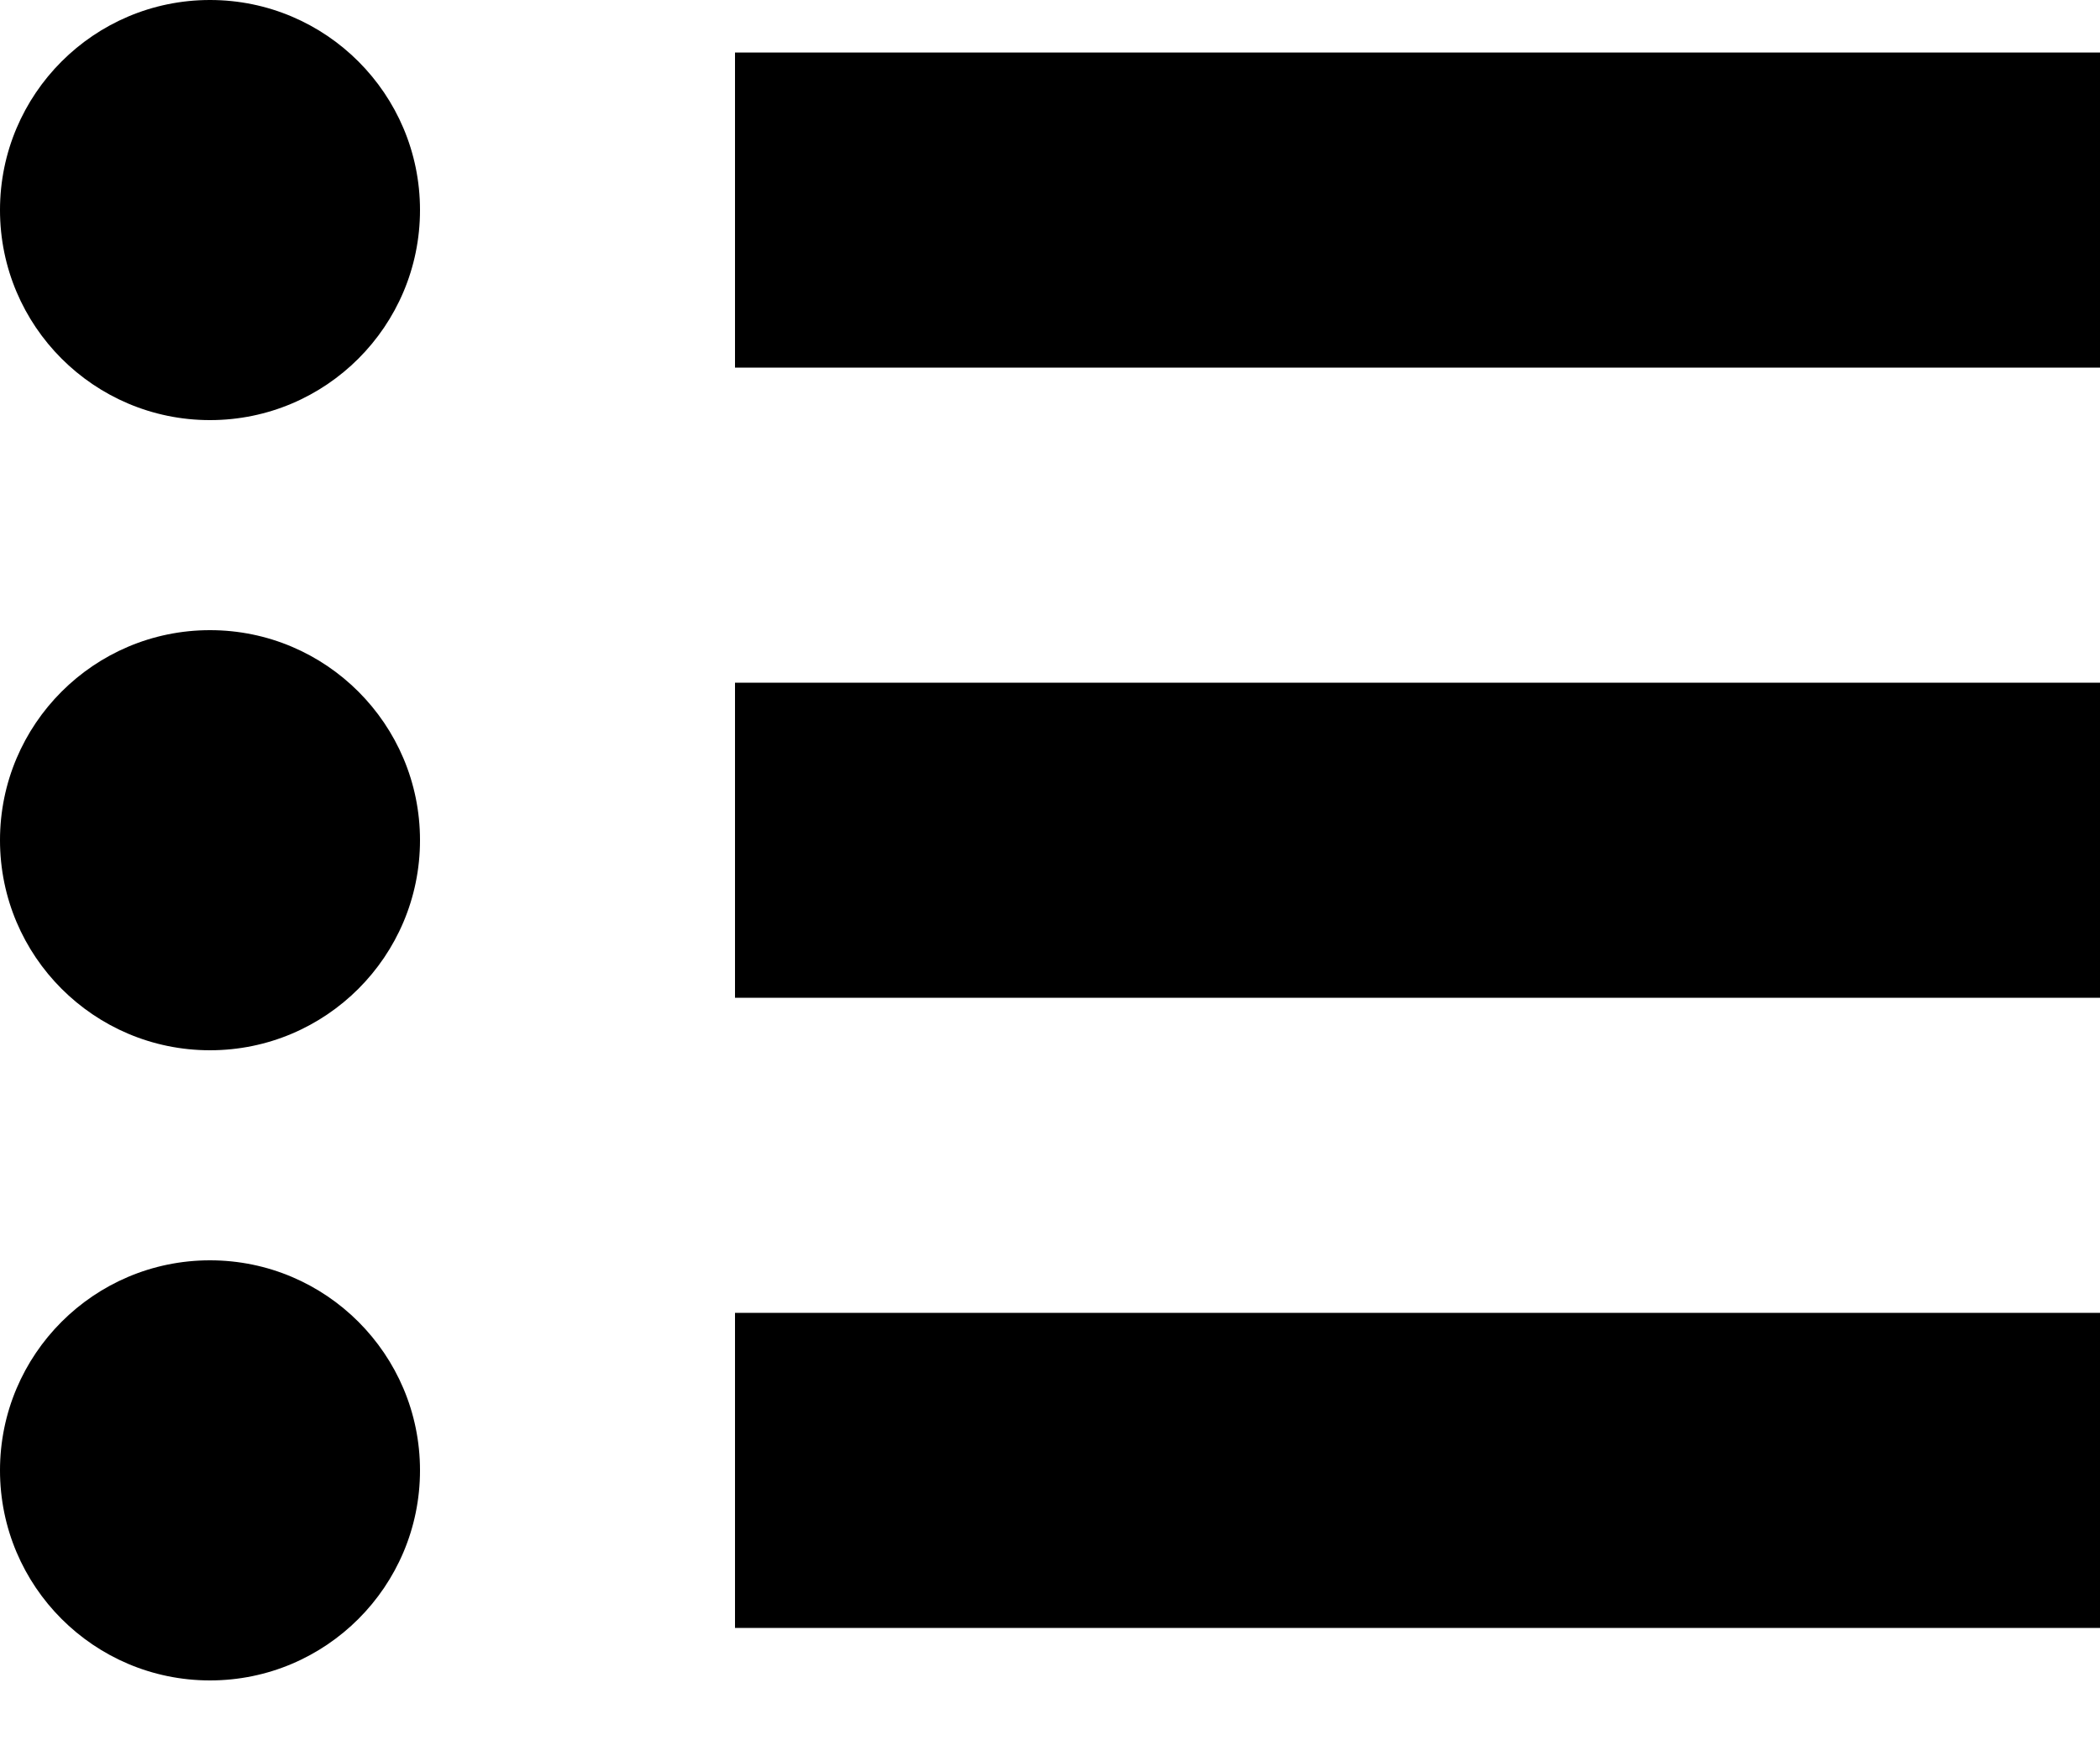
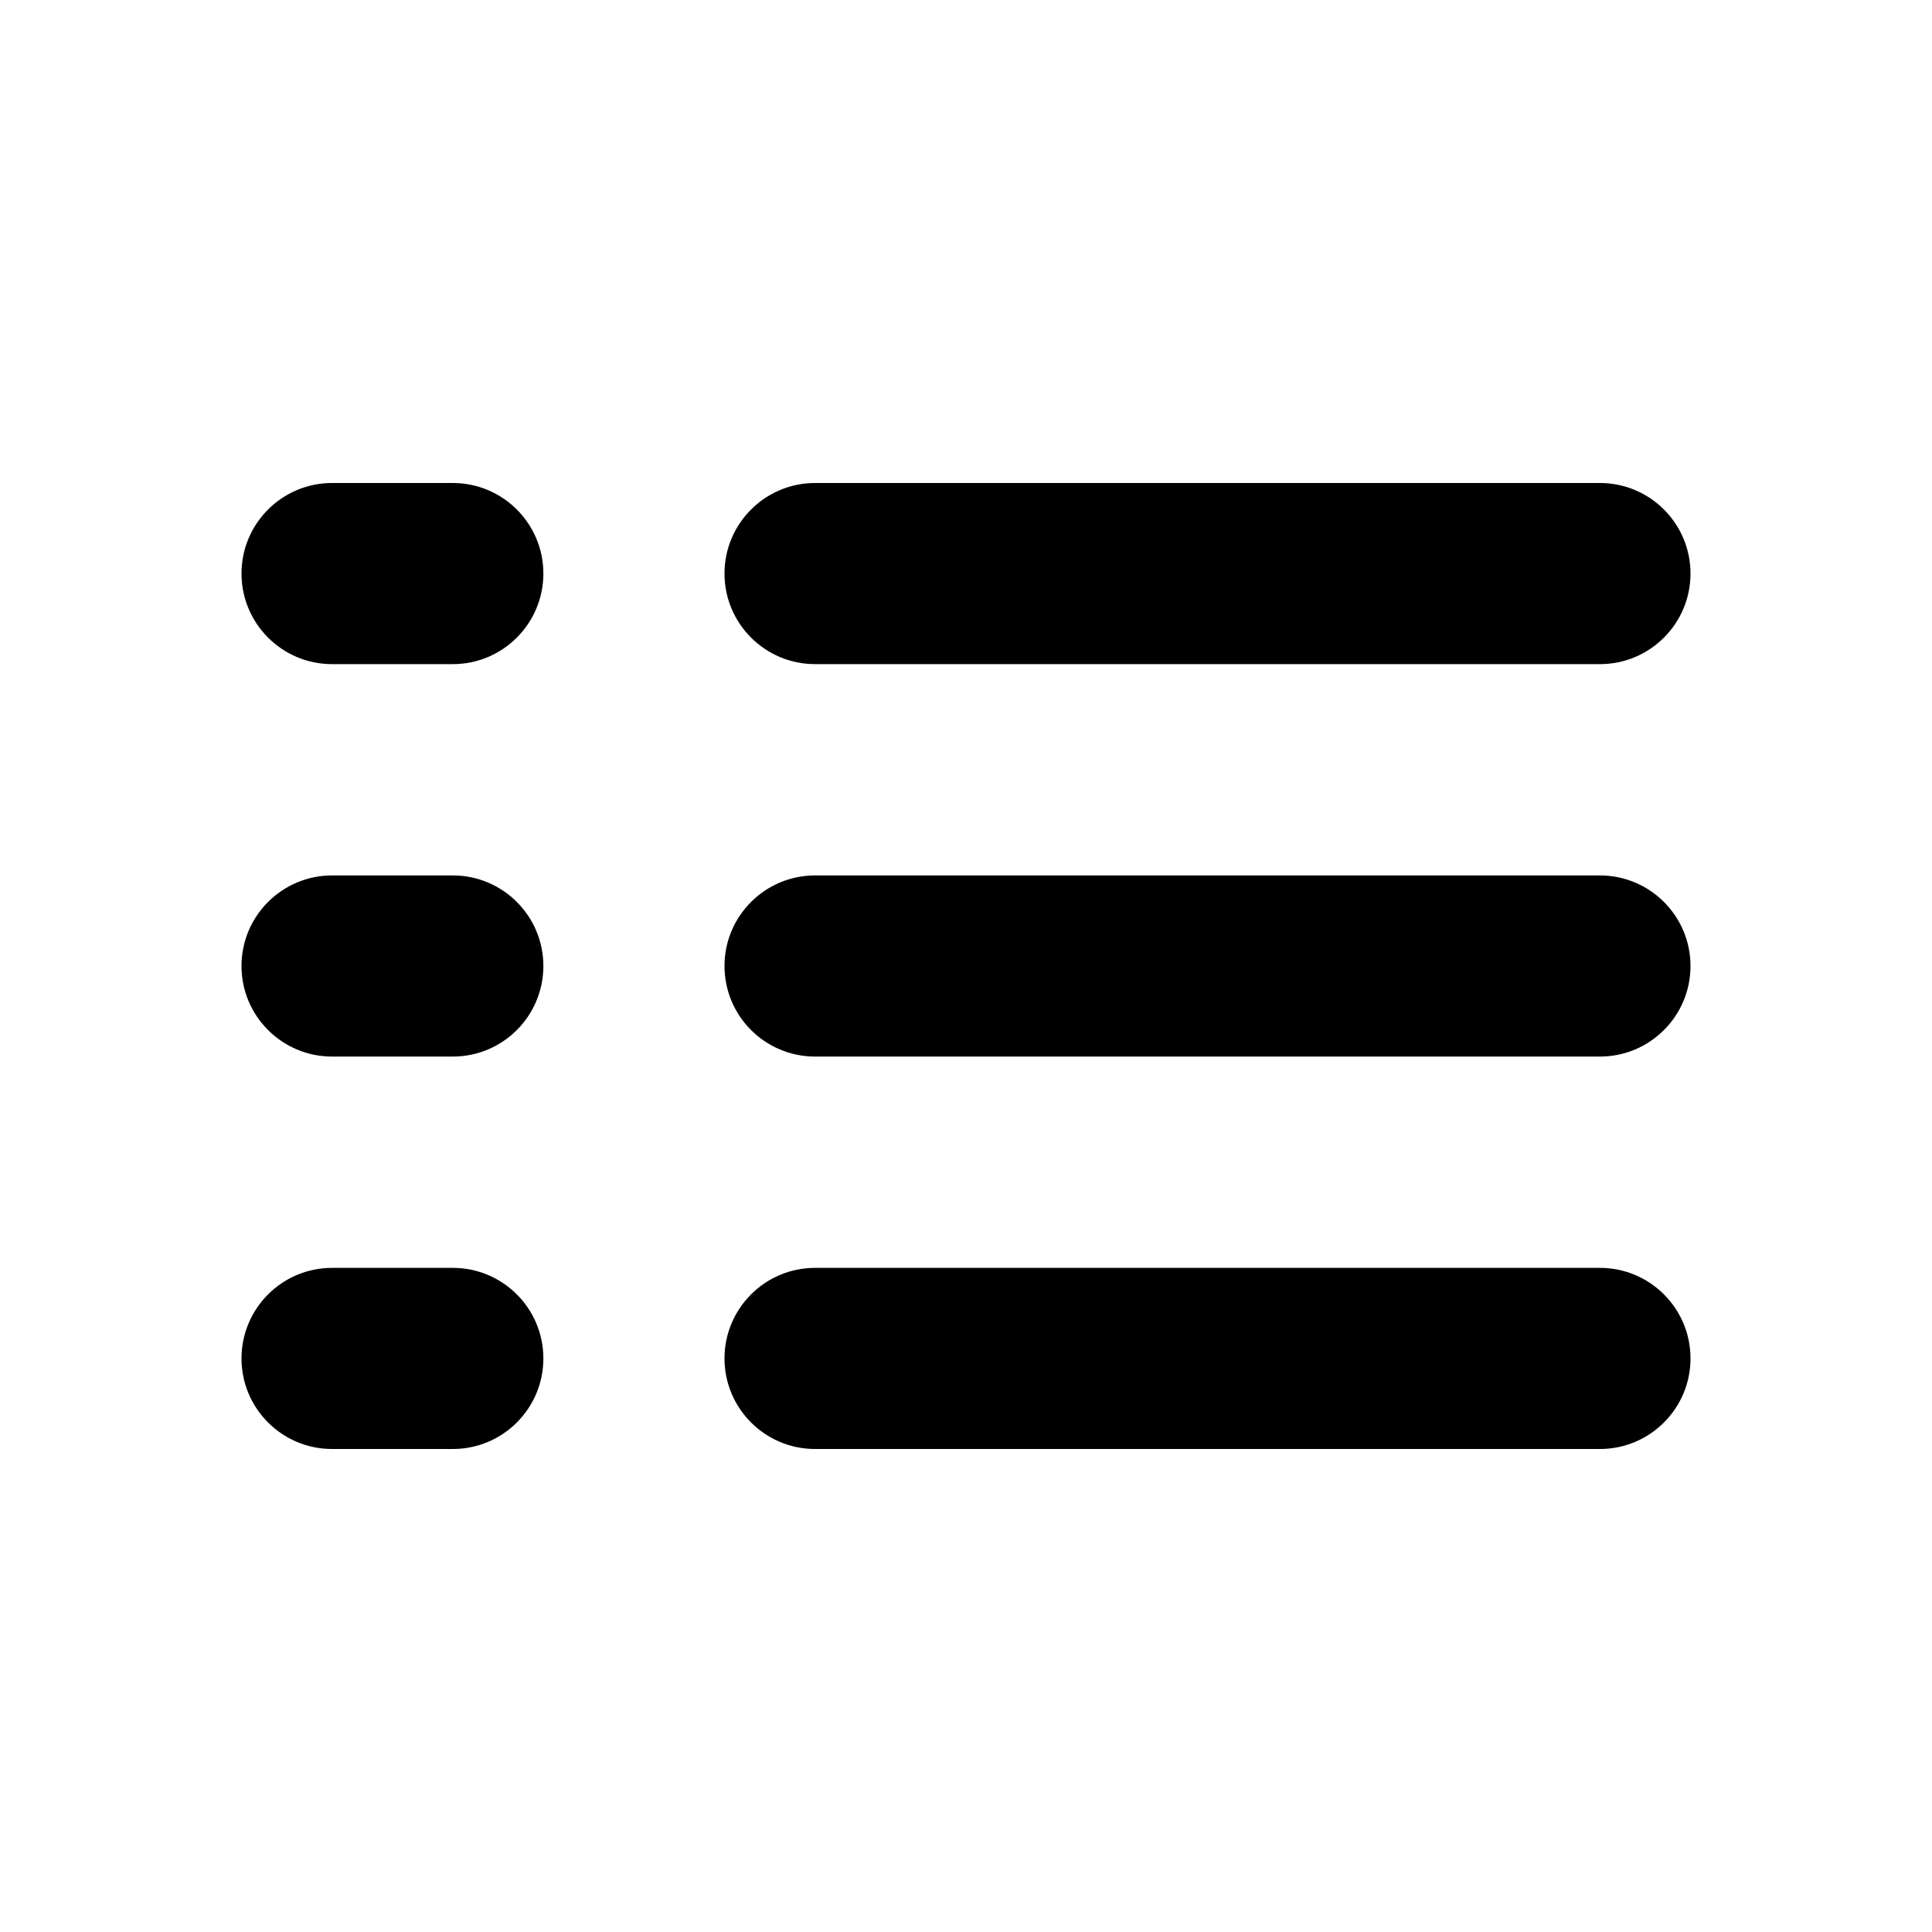
- <svg xmlns="http://www.w3.org/2000/svg" width="24px" height="20px" viewBox="0 0 24 20" version="1.1">
-   <path d="M8.4,15 L24,15 L24,18.6 L8.4,18.6 L8.4,15 Z M2.4,19.2 C1.075,19.2 0,18.125 0,16.8 C0,15.475 1.075,14.4 2.4,14.4 C3.725,14.4 4.8,15.475 4.8,16.8 C4.8,18.125 3.725,19.2 2.4,19.2 Z M8.4,7.8 L24,7.8 L24,11.4 L8.4,11.4 L8.4,7.8 Z M2.4,12 C1.075,12 0,10.925 0,9.6 C0,8.275 1.075,7.2 2.4,7.2 C3.725,7.2 4.8,8.275 4.8,9.6 C4.8,10.925 3.725,12 2.4,12 Z M8.4,0.6 L24,0.6 L24,4.2 L8.4,4.2 L8.4,0.6 Z M2.4,4.8 C1.075,4.8 0,3.725 0,2.4 C0,1.075 1.075,0 2.4,0 C3.725,0 4.8,1.075 4.8,2.4 C4.8,3.725 3.725,4.8 2.4,4.8 Z" />
+ <svg xmlns="http://www.w3.org/2000/svg" height="16" viewBox="0 0 16 16" width="16">
+   <path d="m3.75 10.5c.414 0 .75.336.75.75s-.336.75-.75.75h-1c-.414 0-.75-.336-.75-.75s.336-.75.75-.75zm9.5 0c.414 0 .75.336.75.75s-.336.75-.75.75h-6.5c-.414 0-.75-.336-.75-.75s.336-.75.75-.75zm-9.5-3.25c.414 0 .75.336.75.75s-.336.75-.75.75h-1c-.414 0-.75-.336-.75-.75s.336-.75.75-.75zm9.5 0c.414 0 .75.336.75.75s-.336.75-.75.75h-6.5c-.414 0-.75-.336-.75-.75s.336-.75.75-.75zm-9.5-3.25c.414 0 .75.336.75.75s-.336.75-.75.75h-1c-.414 0-.75-.336-.75-.75s.336-.75.75-.75zm9.5 0c.414 0 .75.336.75.75s-.336.75-.75.75h-6.5c-.414 0-.75-.336-.75-.75s.336-.75.75-.75z" fill-rule="evenodd" />
</svg>
